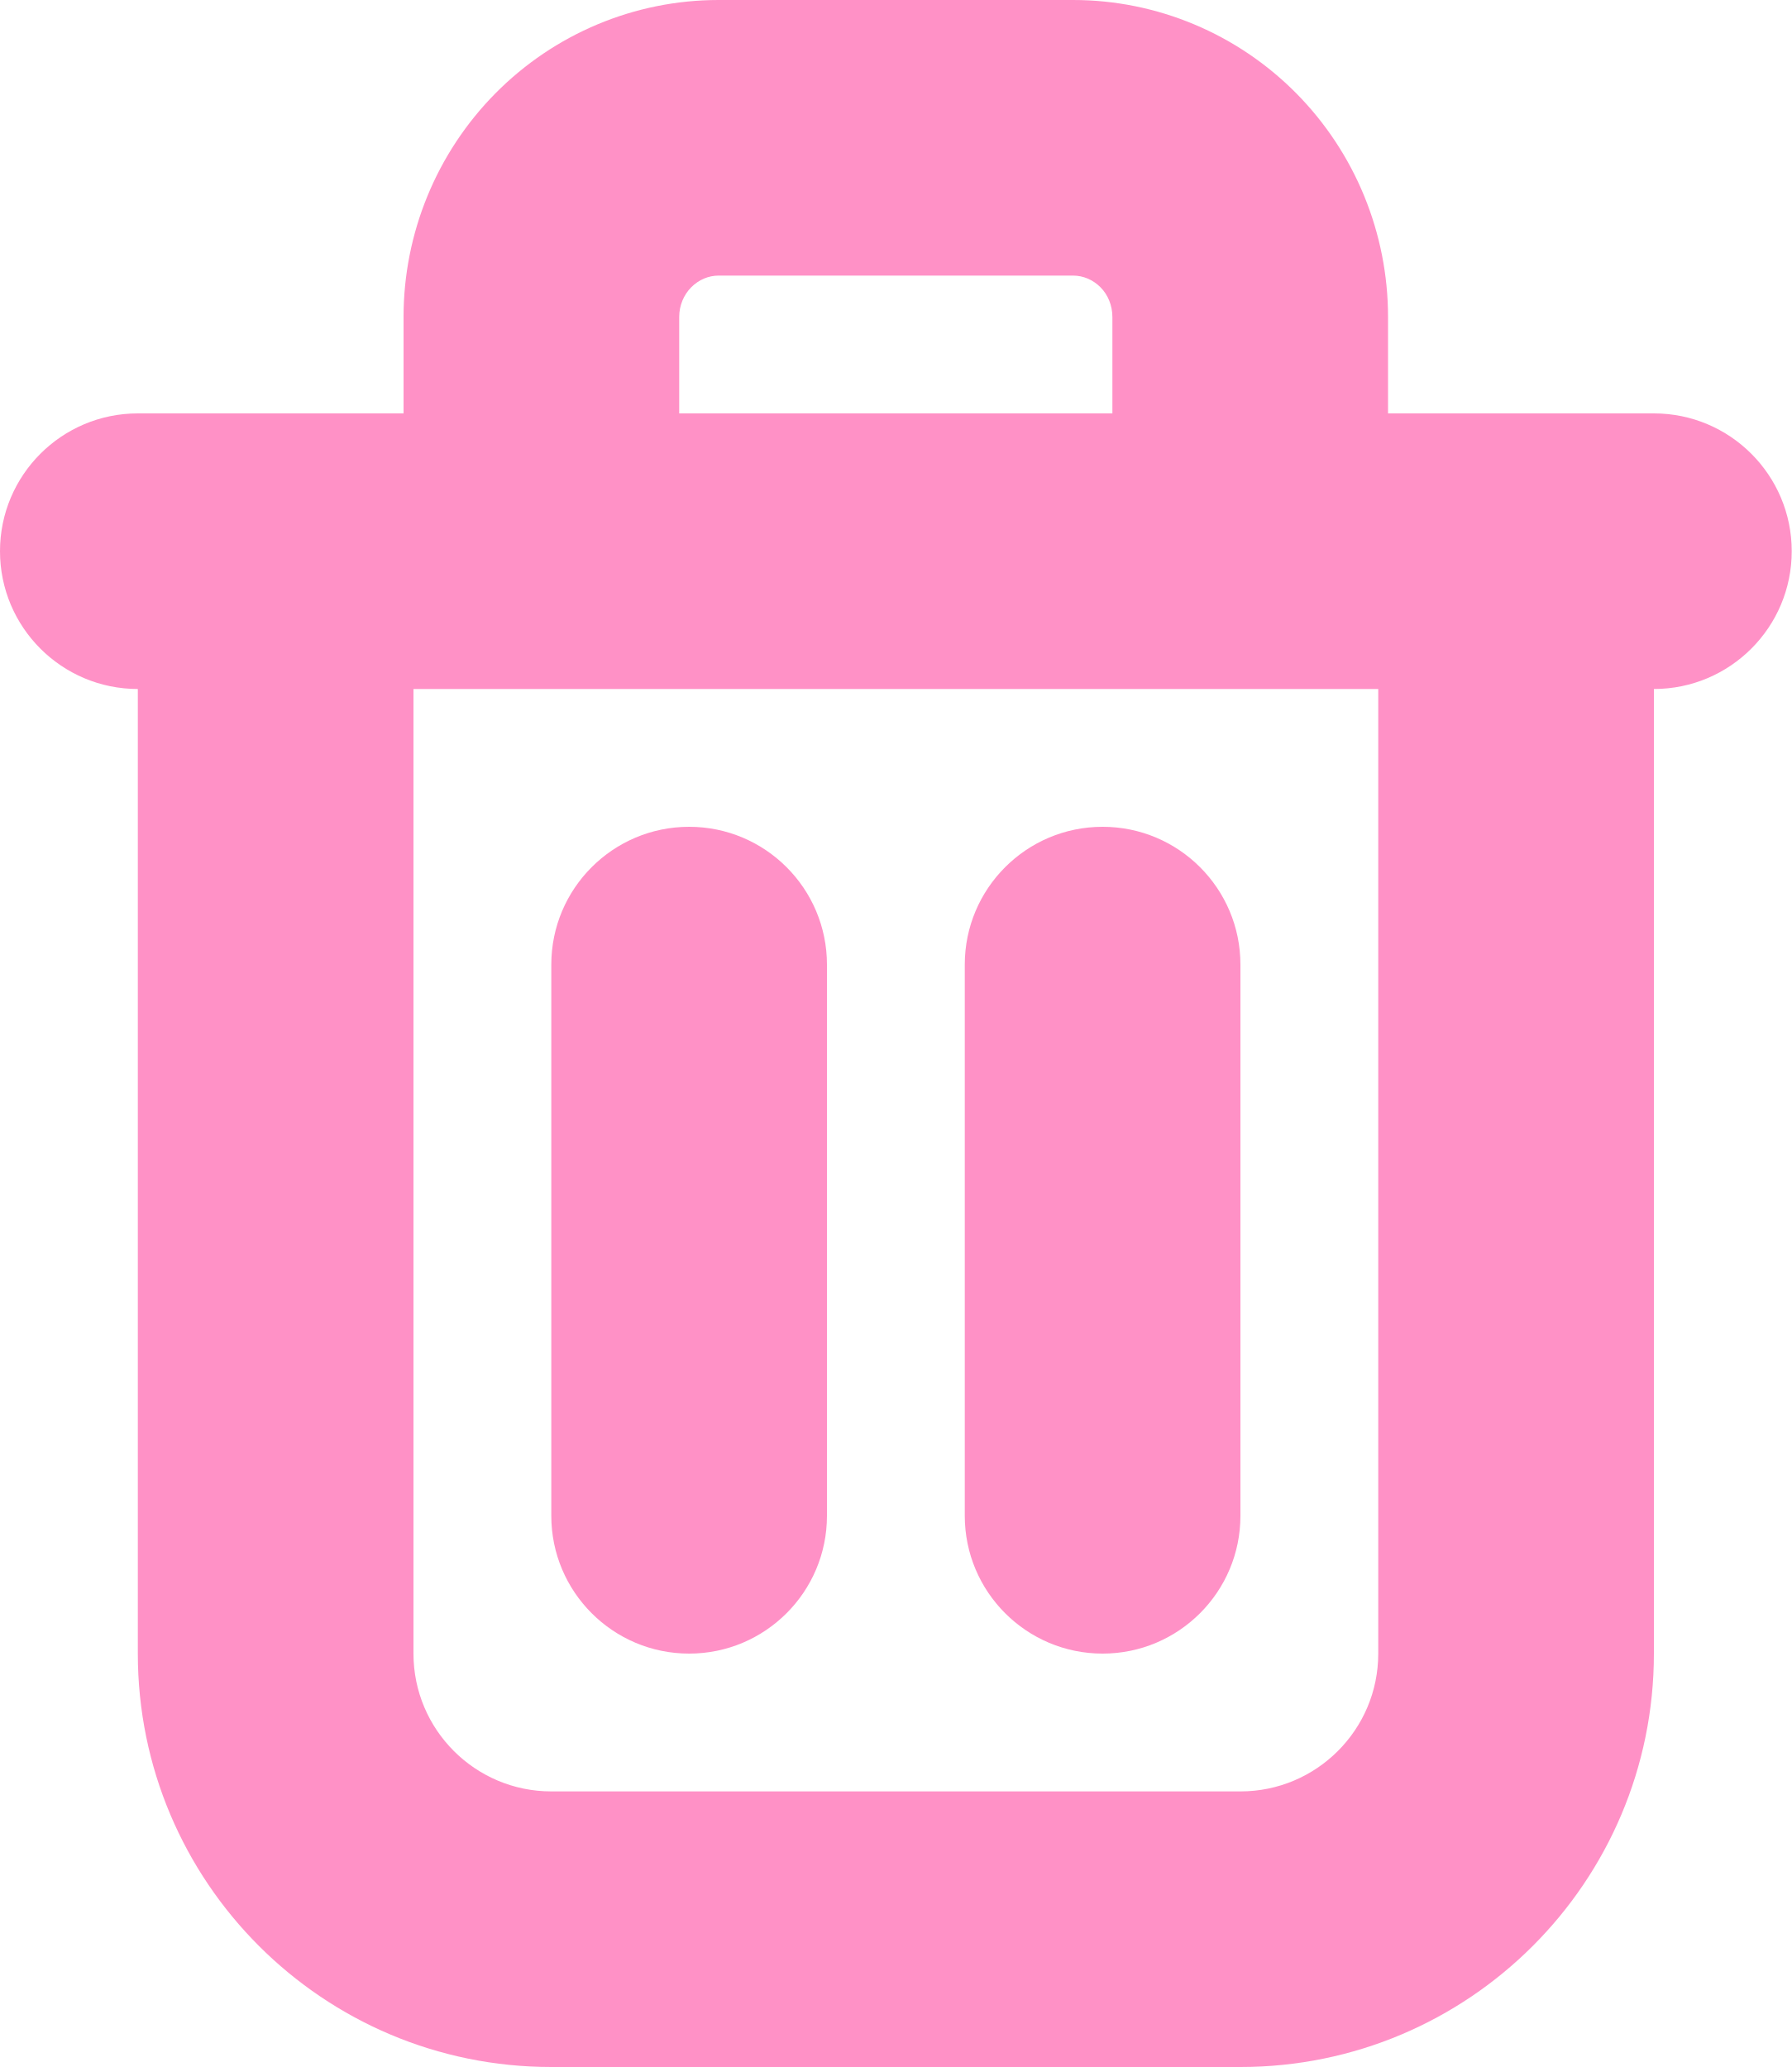
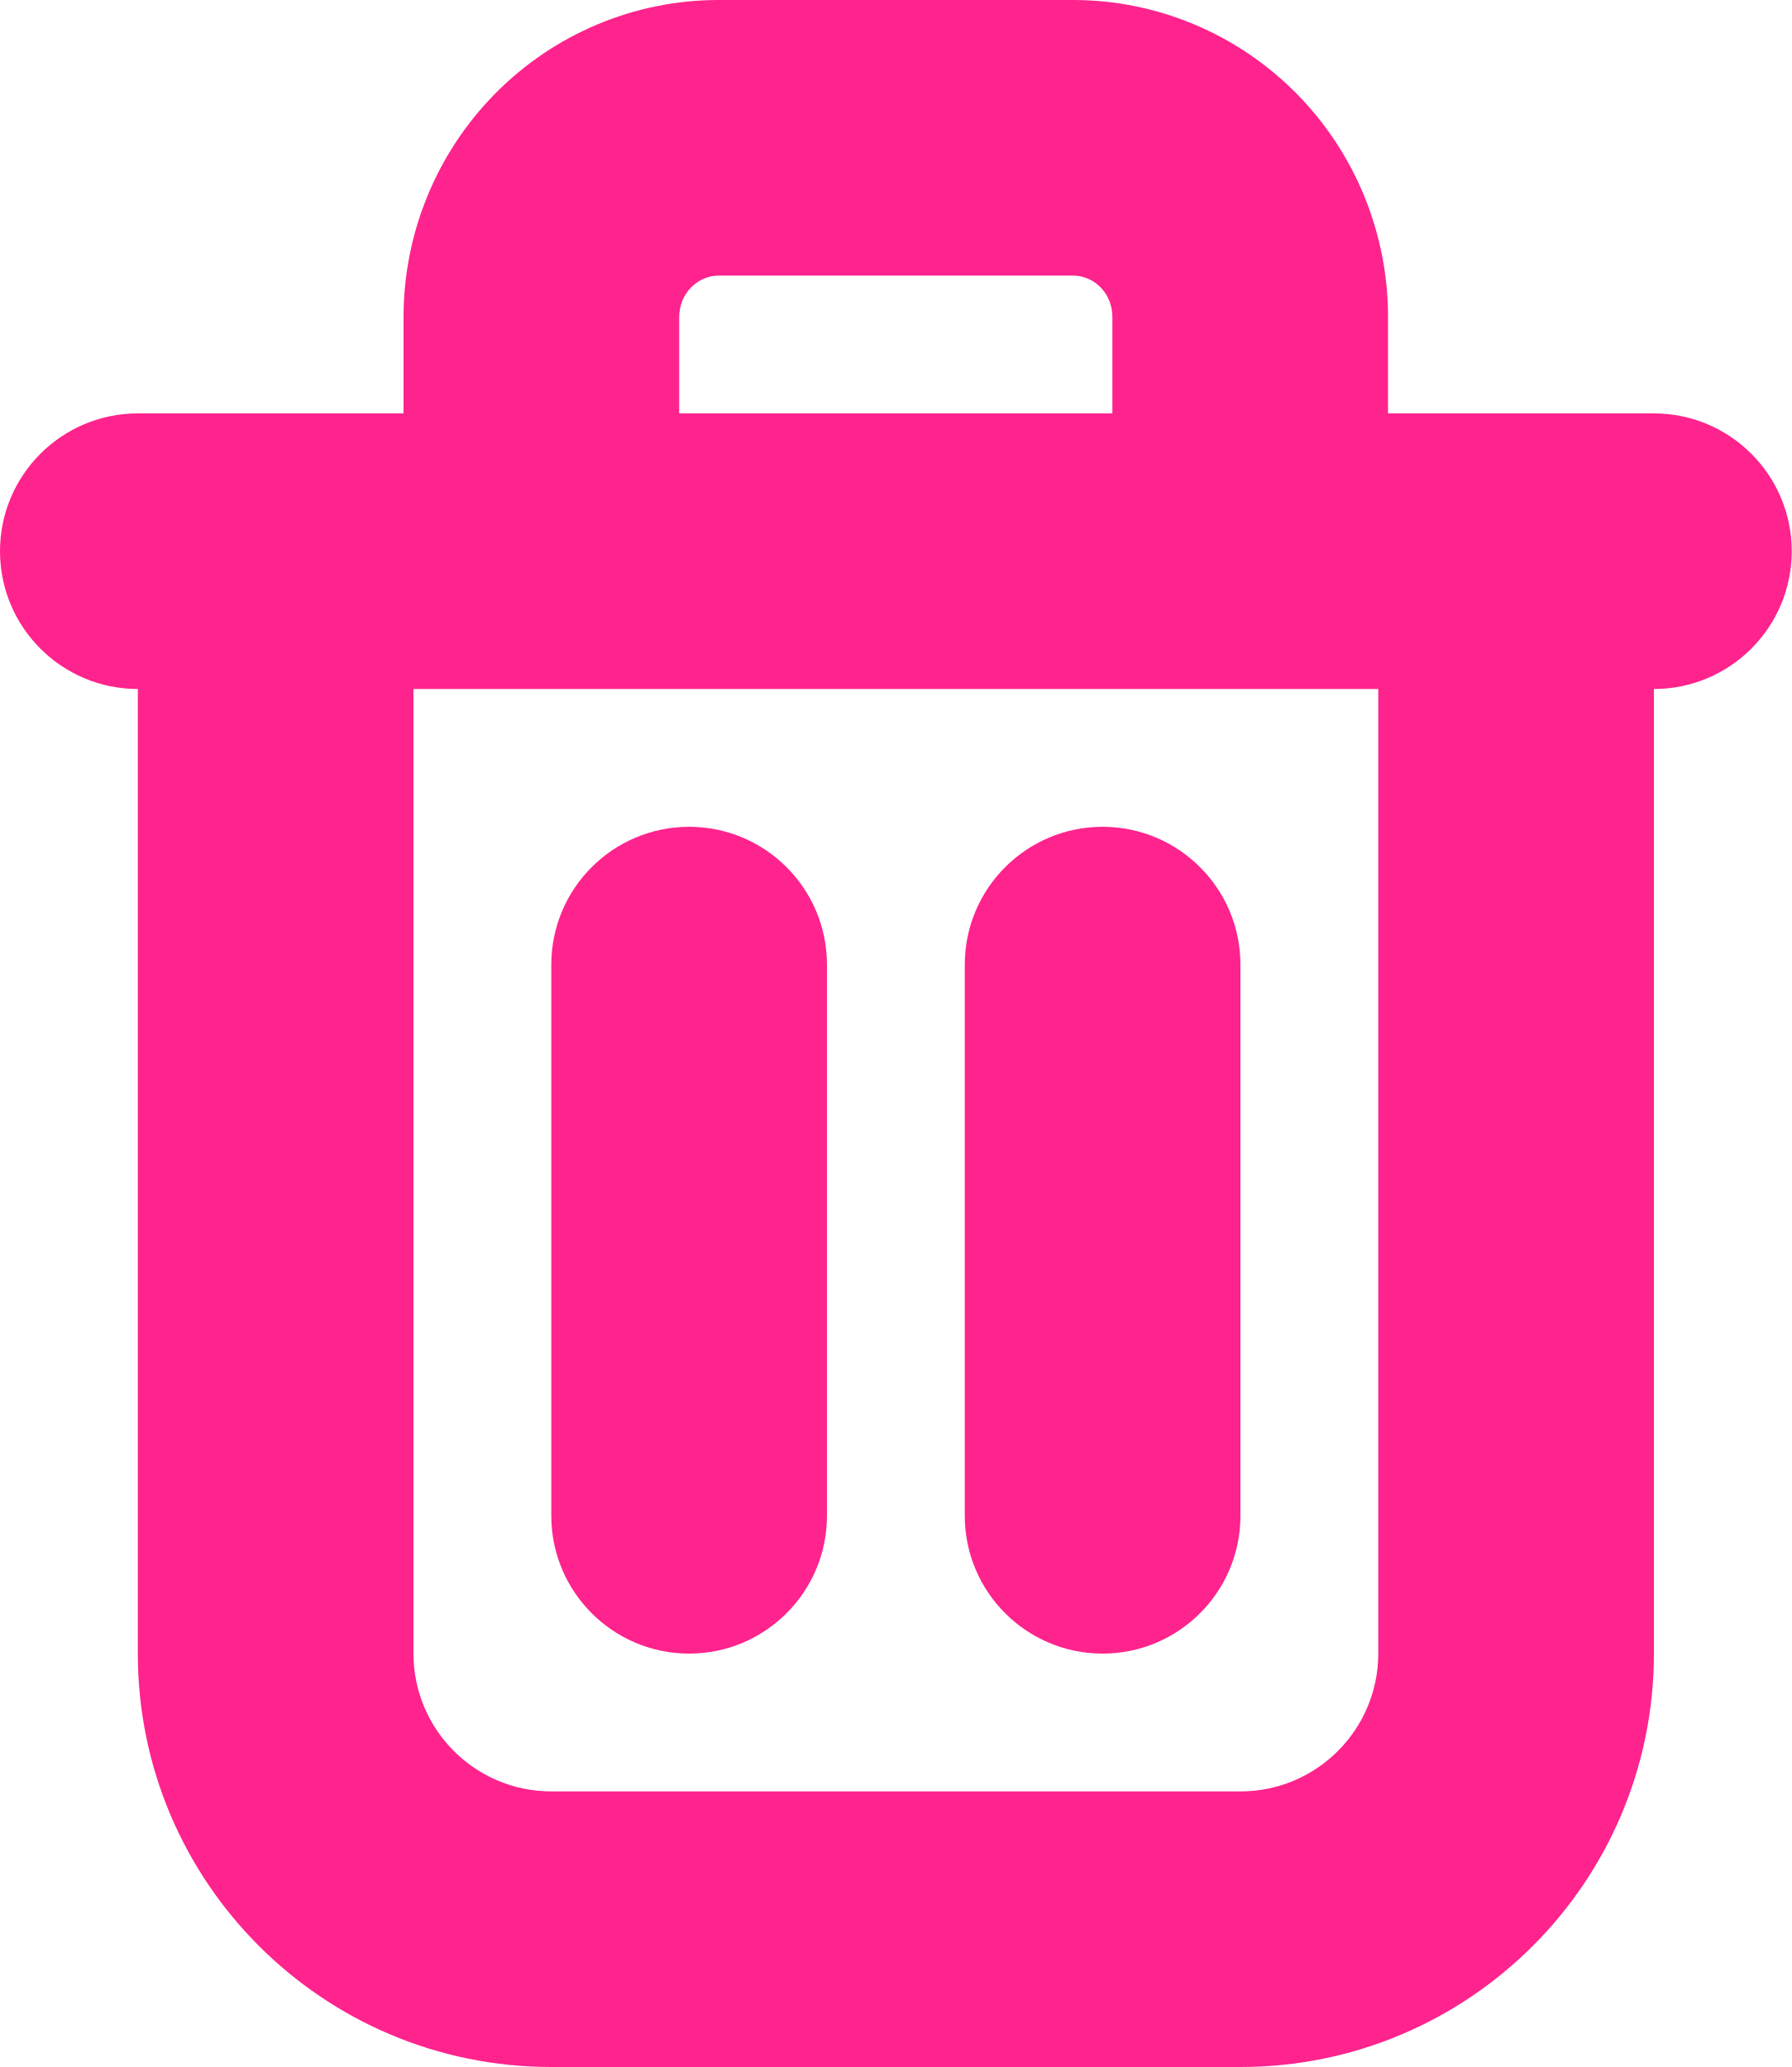
<svg xmlns="http://www.w3.org/2000/svg" width="13" height="15" viewBox="0 0 13 15" fill="none">
-   <path opacity="0.5" d="M1 3C0.448 3 0 3.448 0 4C0 4.552 0.448 5 1 5V3ZM12 5C12.552 5 13 4.552 13 4C13 3.448 12.552 3 12 3V5ZM2.928 3.6C2.928 4.152 3.376 4.6 3.928 4.6C4.481 4.6 4.928 4.152 4.928 3.6H2.928ZM5.214 1V0V1ZM7.786 1V0V1ZM8.071 3.6C8.071 4.152 8.519 4.6 9.071 4.6C9.624 4.6 10.071 4.152 10.071 3.6H8.071ZM6 7C6 6.448 5.552 6 5 6C4.448 6 4 6.448 4 7H6ZM4 11C4 11.552 4.448 12 5 12C5.552 12 6 11.552 6 11H4ZM9 7C9 6.448 8.552 6 8 6C7.448 6 7 6.448 7 7H9ZM7 11C7 11.552 7.448 12 8 12C8.552 12 9 11.552 9 11H7ZM1 5H12V3H1V5ZM4.928 3.6V2.3H2.928V3.6H4.928ZM4.928 2.3C4.928 2.217 4.961 2.139 5.016 2.084L3.594 0.678C3.167 1.11 2.928 1.694 2.928 2.3H4.928ZM5.016 2.084C5.071 2.029 5.142 2 5.214 2V0C4.604 0 4.022 0.245 3.594 0.678L5.016 2.084ZM5.214 2H7.786V0H5.214V2ZM7.786 2C7.858 2 7.929 2.029 7.984 2.084L9.406 0.678C8.978 0.245 8.395 0 7.786 0V2ZM7.984 2.084C8.039 2.139 8.071 2.217 8.071 2.3H10.071C10.071 1.694 9.833 1.11 9.406 0.678L7.984 2.084ZM8.071 2.3V3.6H10.071V2.3H8.071ZM4 7V11H6V7H4ZM7 7V11H9V7H7ZM10 4V12H12V4H10ZM9 13H4V15H9V13ZM3 12V4H1V12H3ZM4 13C3.448 13 3 12.552 3 12H1C1 13.657 2.343 15 4 15V13ZM10 12C10 12.552 9.552 13 9 13V15C10.657 15 12 13.657 12 12H10Z" fill="#FF238D" />
+   <path d="M1 3C0.448 3 0 3.448 0 4C0 4.552 0.448 5 1 5V3ZM12 5C12.552 5 13 4.552 13 4C13 3.448 12.552 3 12 3V5ZM2.928 3.6C2.928 4.152 3.376 4.6 3.928 4.6C4.481 4.6 4.928 4.152 4.928 3.6H2.928ZM5.214 1V0V1ZM7.786 1V0V1ZM8.071 3.6C8.071 4.152 8.519 4.6 9.071 4.6C9.624 4.6 10.071 4.152 10.071 3.6H8.071ZM6 7C6 6.448 5.552 6 5 6C4.448 6 4 6.448 4 7H6ZM4 11C4 11.552 4.448 12 5 12C5.552 12 6 11.552 6 11H4ZM9 7C9 6.448 8.552 6 8 6C7.448 6 7 6.448 7 7H9ZM7 11C7 11.552 7.448 12 8 12C8.552 12 9 11.552 9 11H7ZM1 5H12V3H1V5ZM4.928 3.6V2.3H2.928V3.6H4.928ZM4.928 2.3C4.928 2.217 4.961 2.139 5.016 2.084L3.594 0.678C3.167 1.11 2.928 1.694 2.928 2.3H4.928ZM5.016 2.084C5.071 2.029 5.142 2 5.214 2V0C4.604 0 4.022 0.245 3.594 0.678L5.016 2.084ZM5.214 2H7.786V0H5.214V2ZM7.786 2C7.858 2 7.929 2.029 7.984 2.084L9.406 0.678C8.978 0.245 8.395 0 7.786 0V2ZM7.984 2.084C8.039 2.139 8.071 2.217 8.071 2.3H10.071C10.071 1.694 9.833 1.11 9.406 0.678L7.984 2.084ZM8.071 2.3V3.6H10.071V2.3H8.071ZM4 7V11H6V7H4ZM7 7V11H9V7H7ZM10 4V12H12V4H10ZM9 13H4V15H9V13ZM3 12V4H1V12H3ZM4 13C3.448 13 3 12.552 3 12H1C1 13.657 2.343 15 4 15V13ZM10 12C10 12.552 9.552 13 9 13V15C10.657 15 12 13.657 12 12H10Z" fill="#FF238D" />
</svg>
